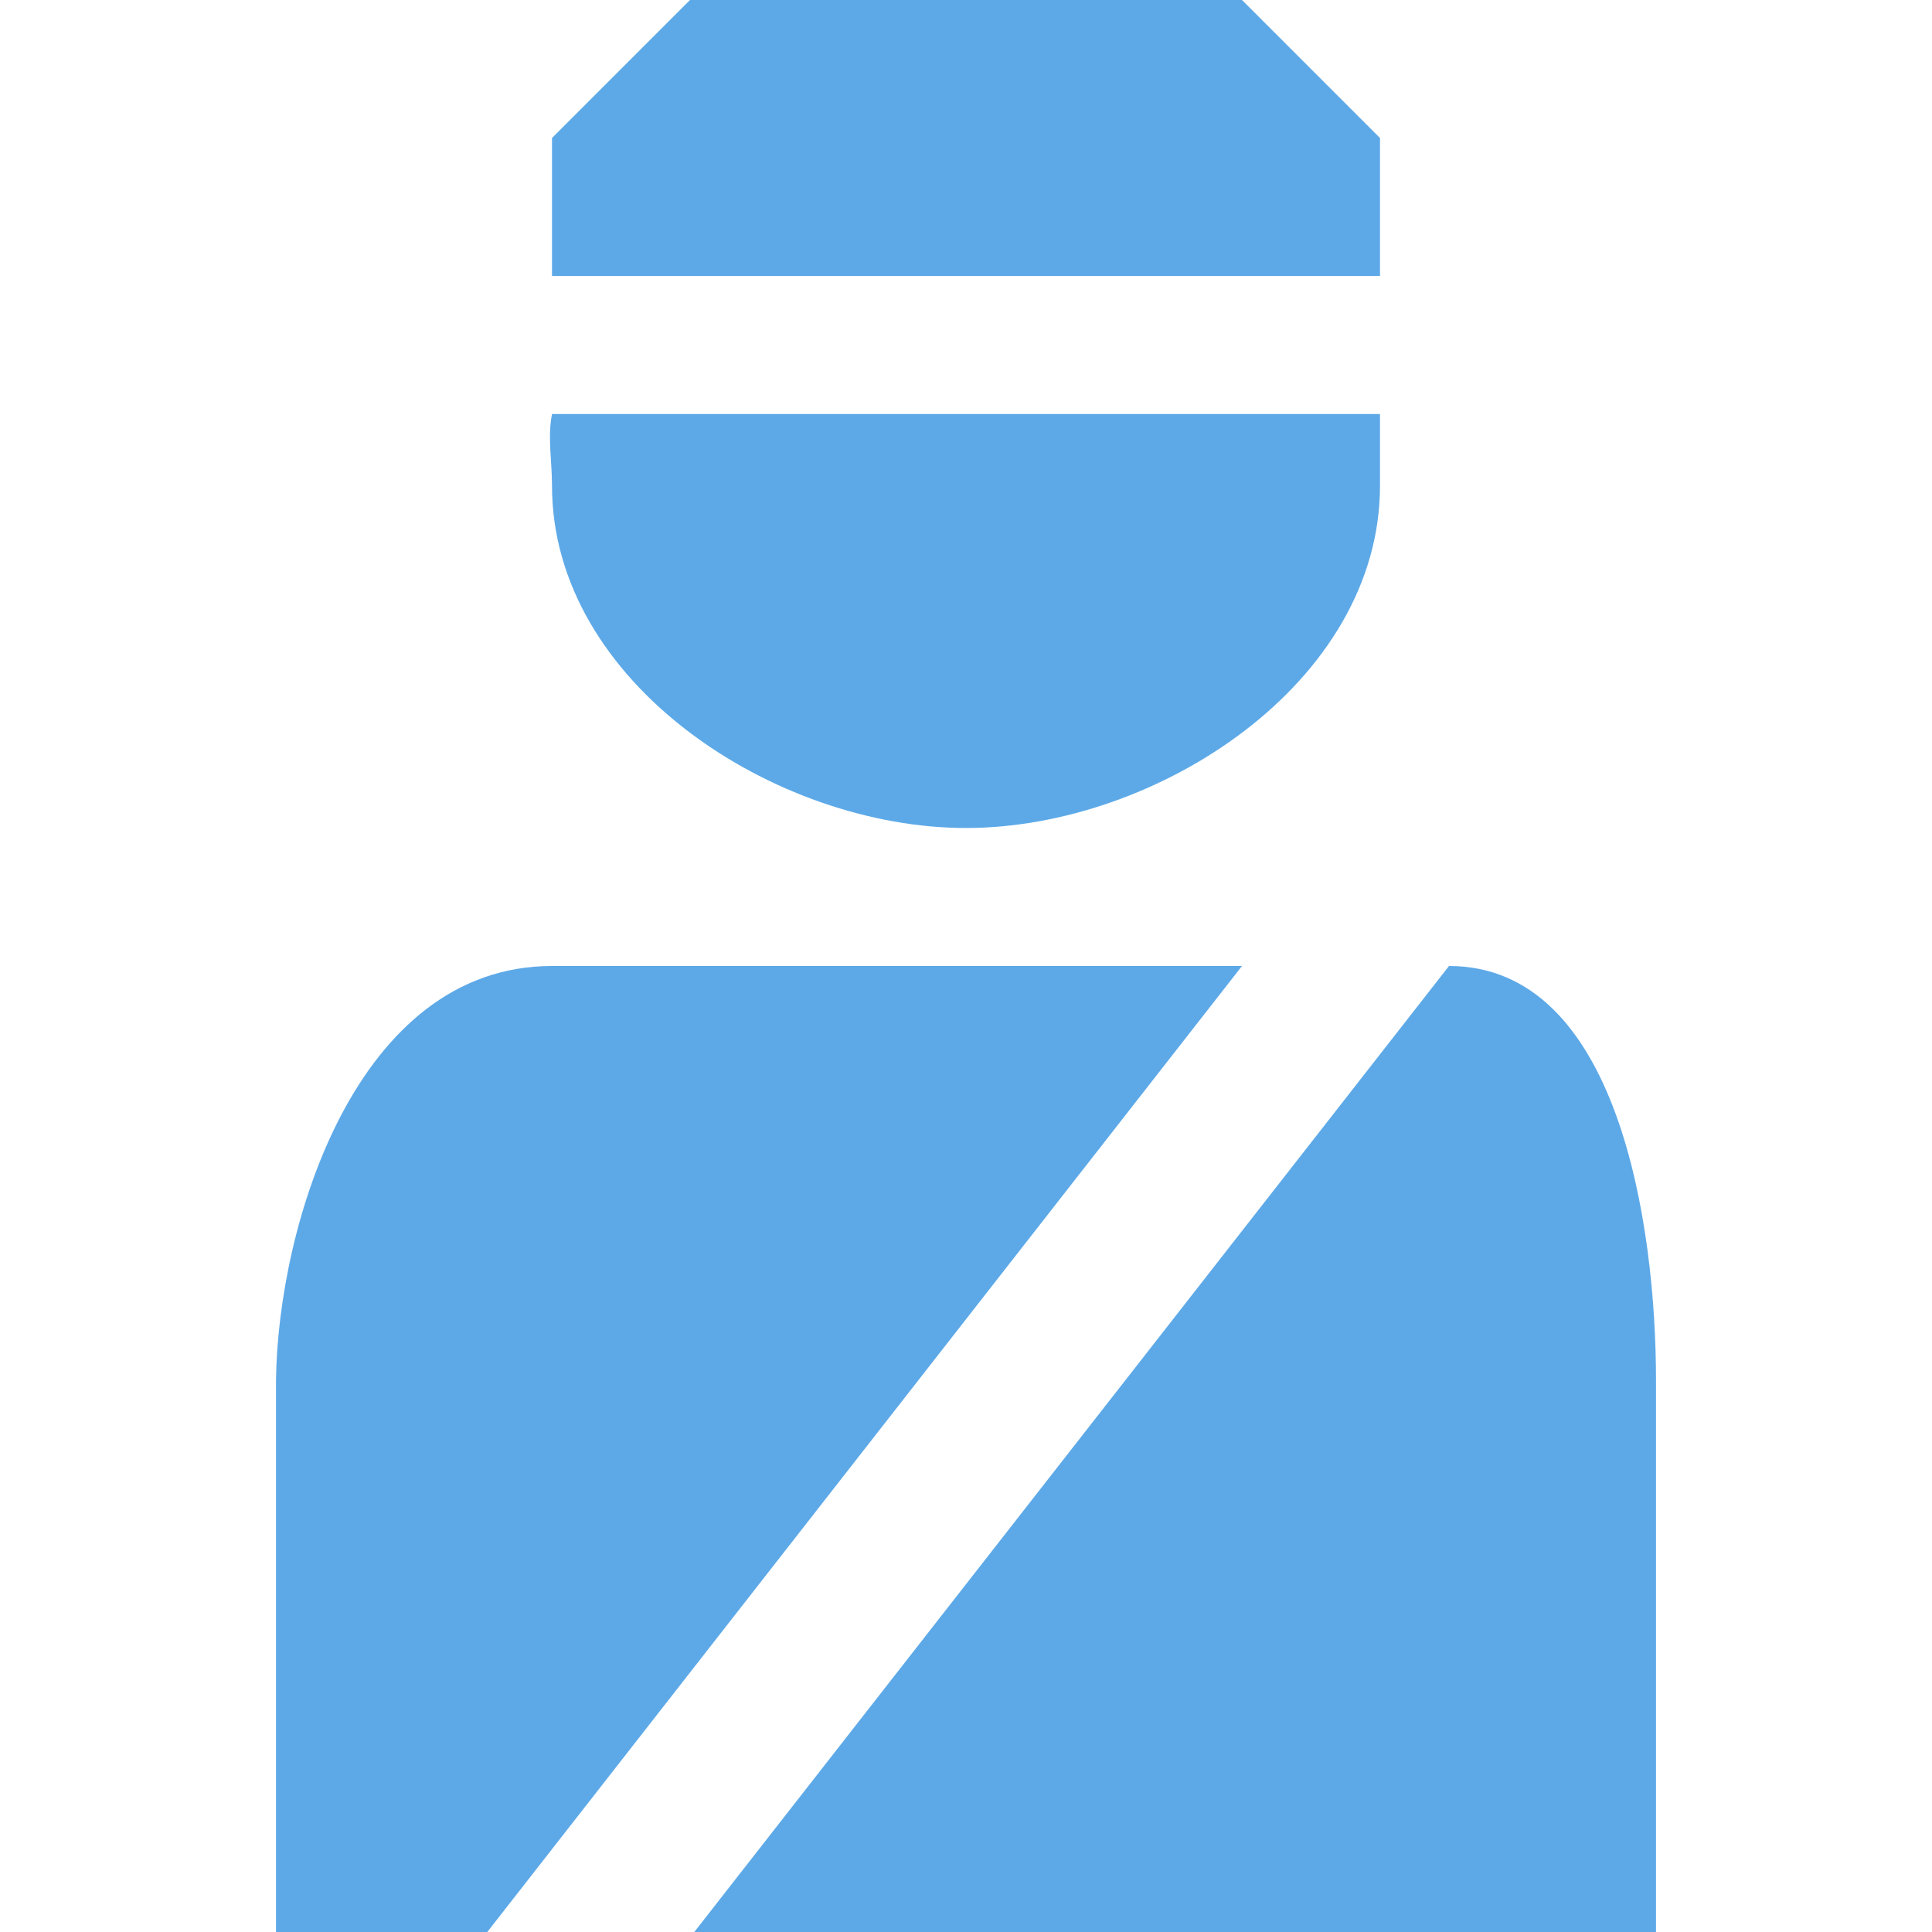
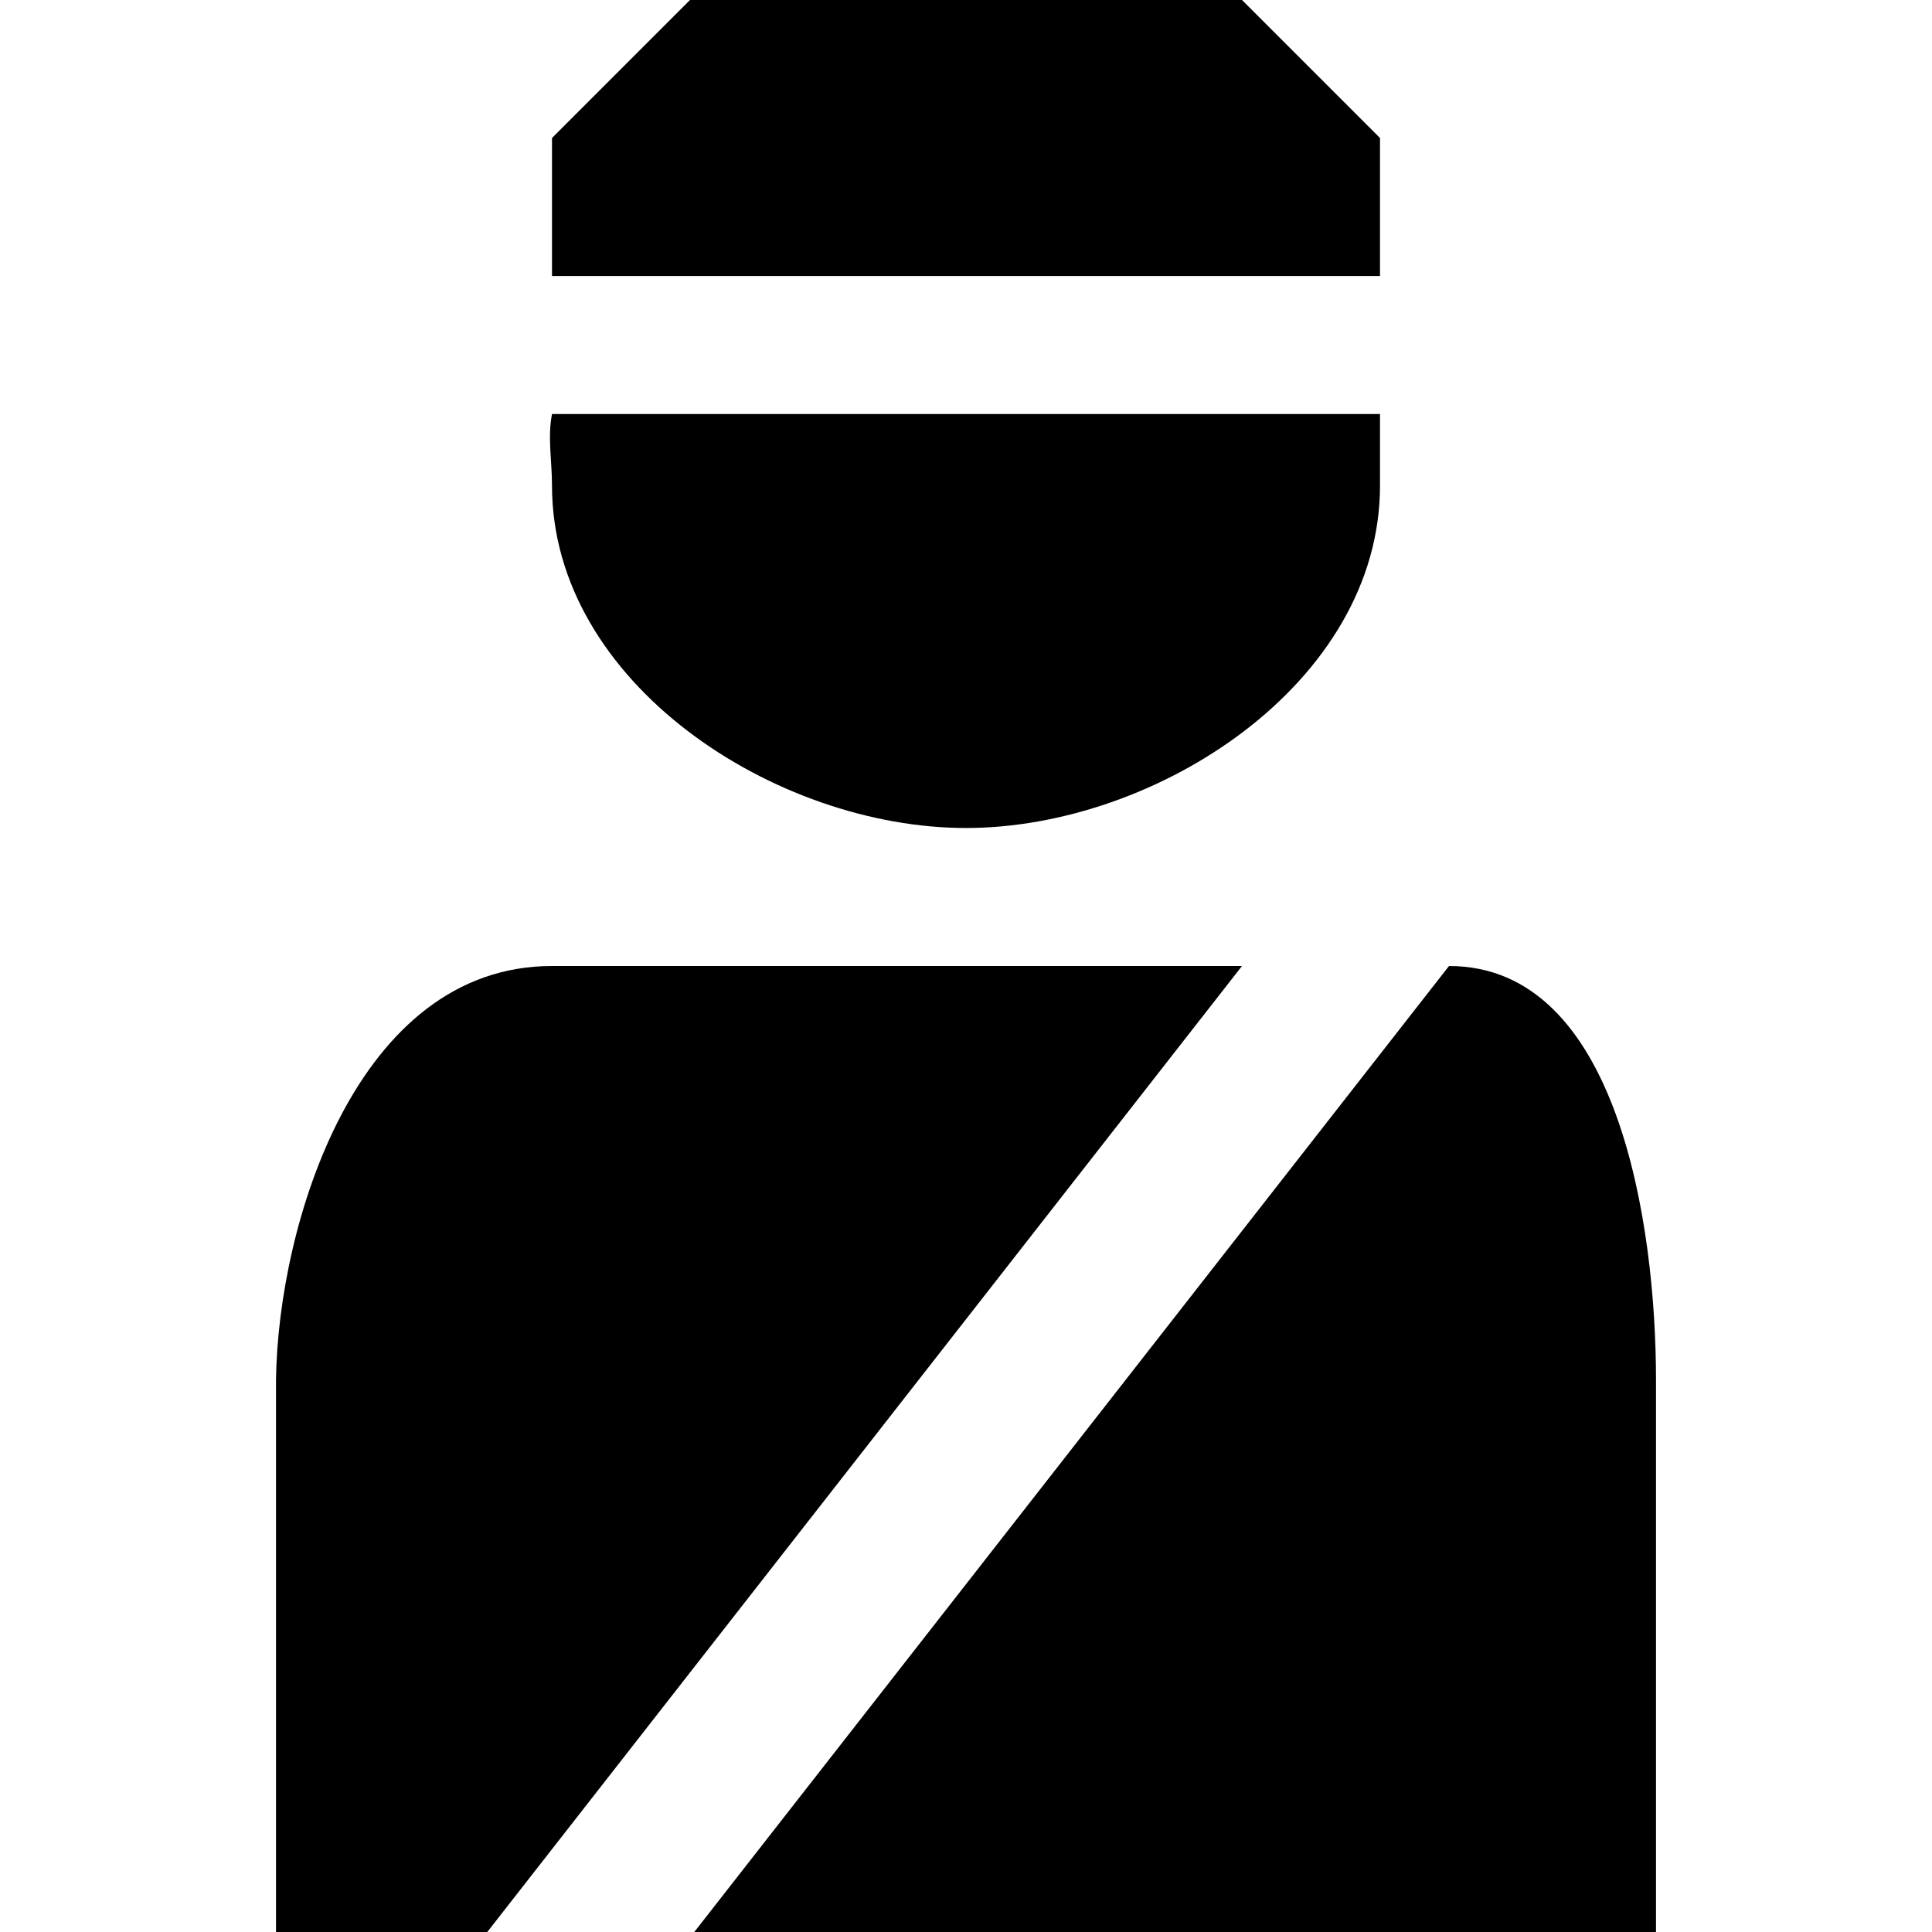
- <svg xmlns="http://www.w3.org/2000/svg" width="14" height="14" viewBox="0 0 14 14" fill="#5DA9E8">
+ <svg xmlns="http://www.w3.org/2000/svg" width="14" height="14" viewBox="0 0 14 14">
  <path d="M 5,0 4,1 4,2 10,2 10,1 9,0 z M 4,3 C 3.967,3.169 4,3.34 4,3.519 4,4.95 5.619,6 7,6 8.381,6 10,4.95 10,3.519 10,3.34 10,3 10,3 z M 4,7 C 2.581,7 2.014,8.877 2,10 L 2,14 3.531,14 9,7 z M 10.5,7 5.031,14 12,14 12,10 C 12,8.876 11.727,7 10.5,7 z" />
</svg>
